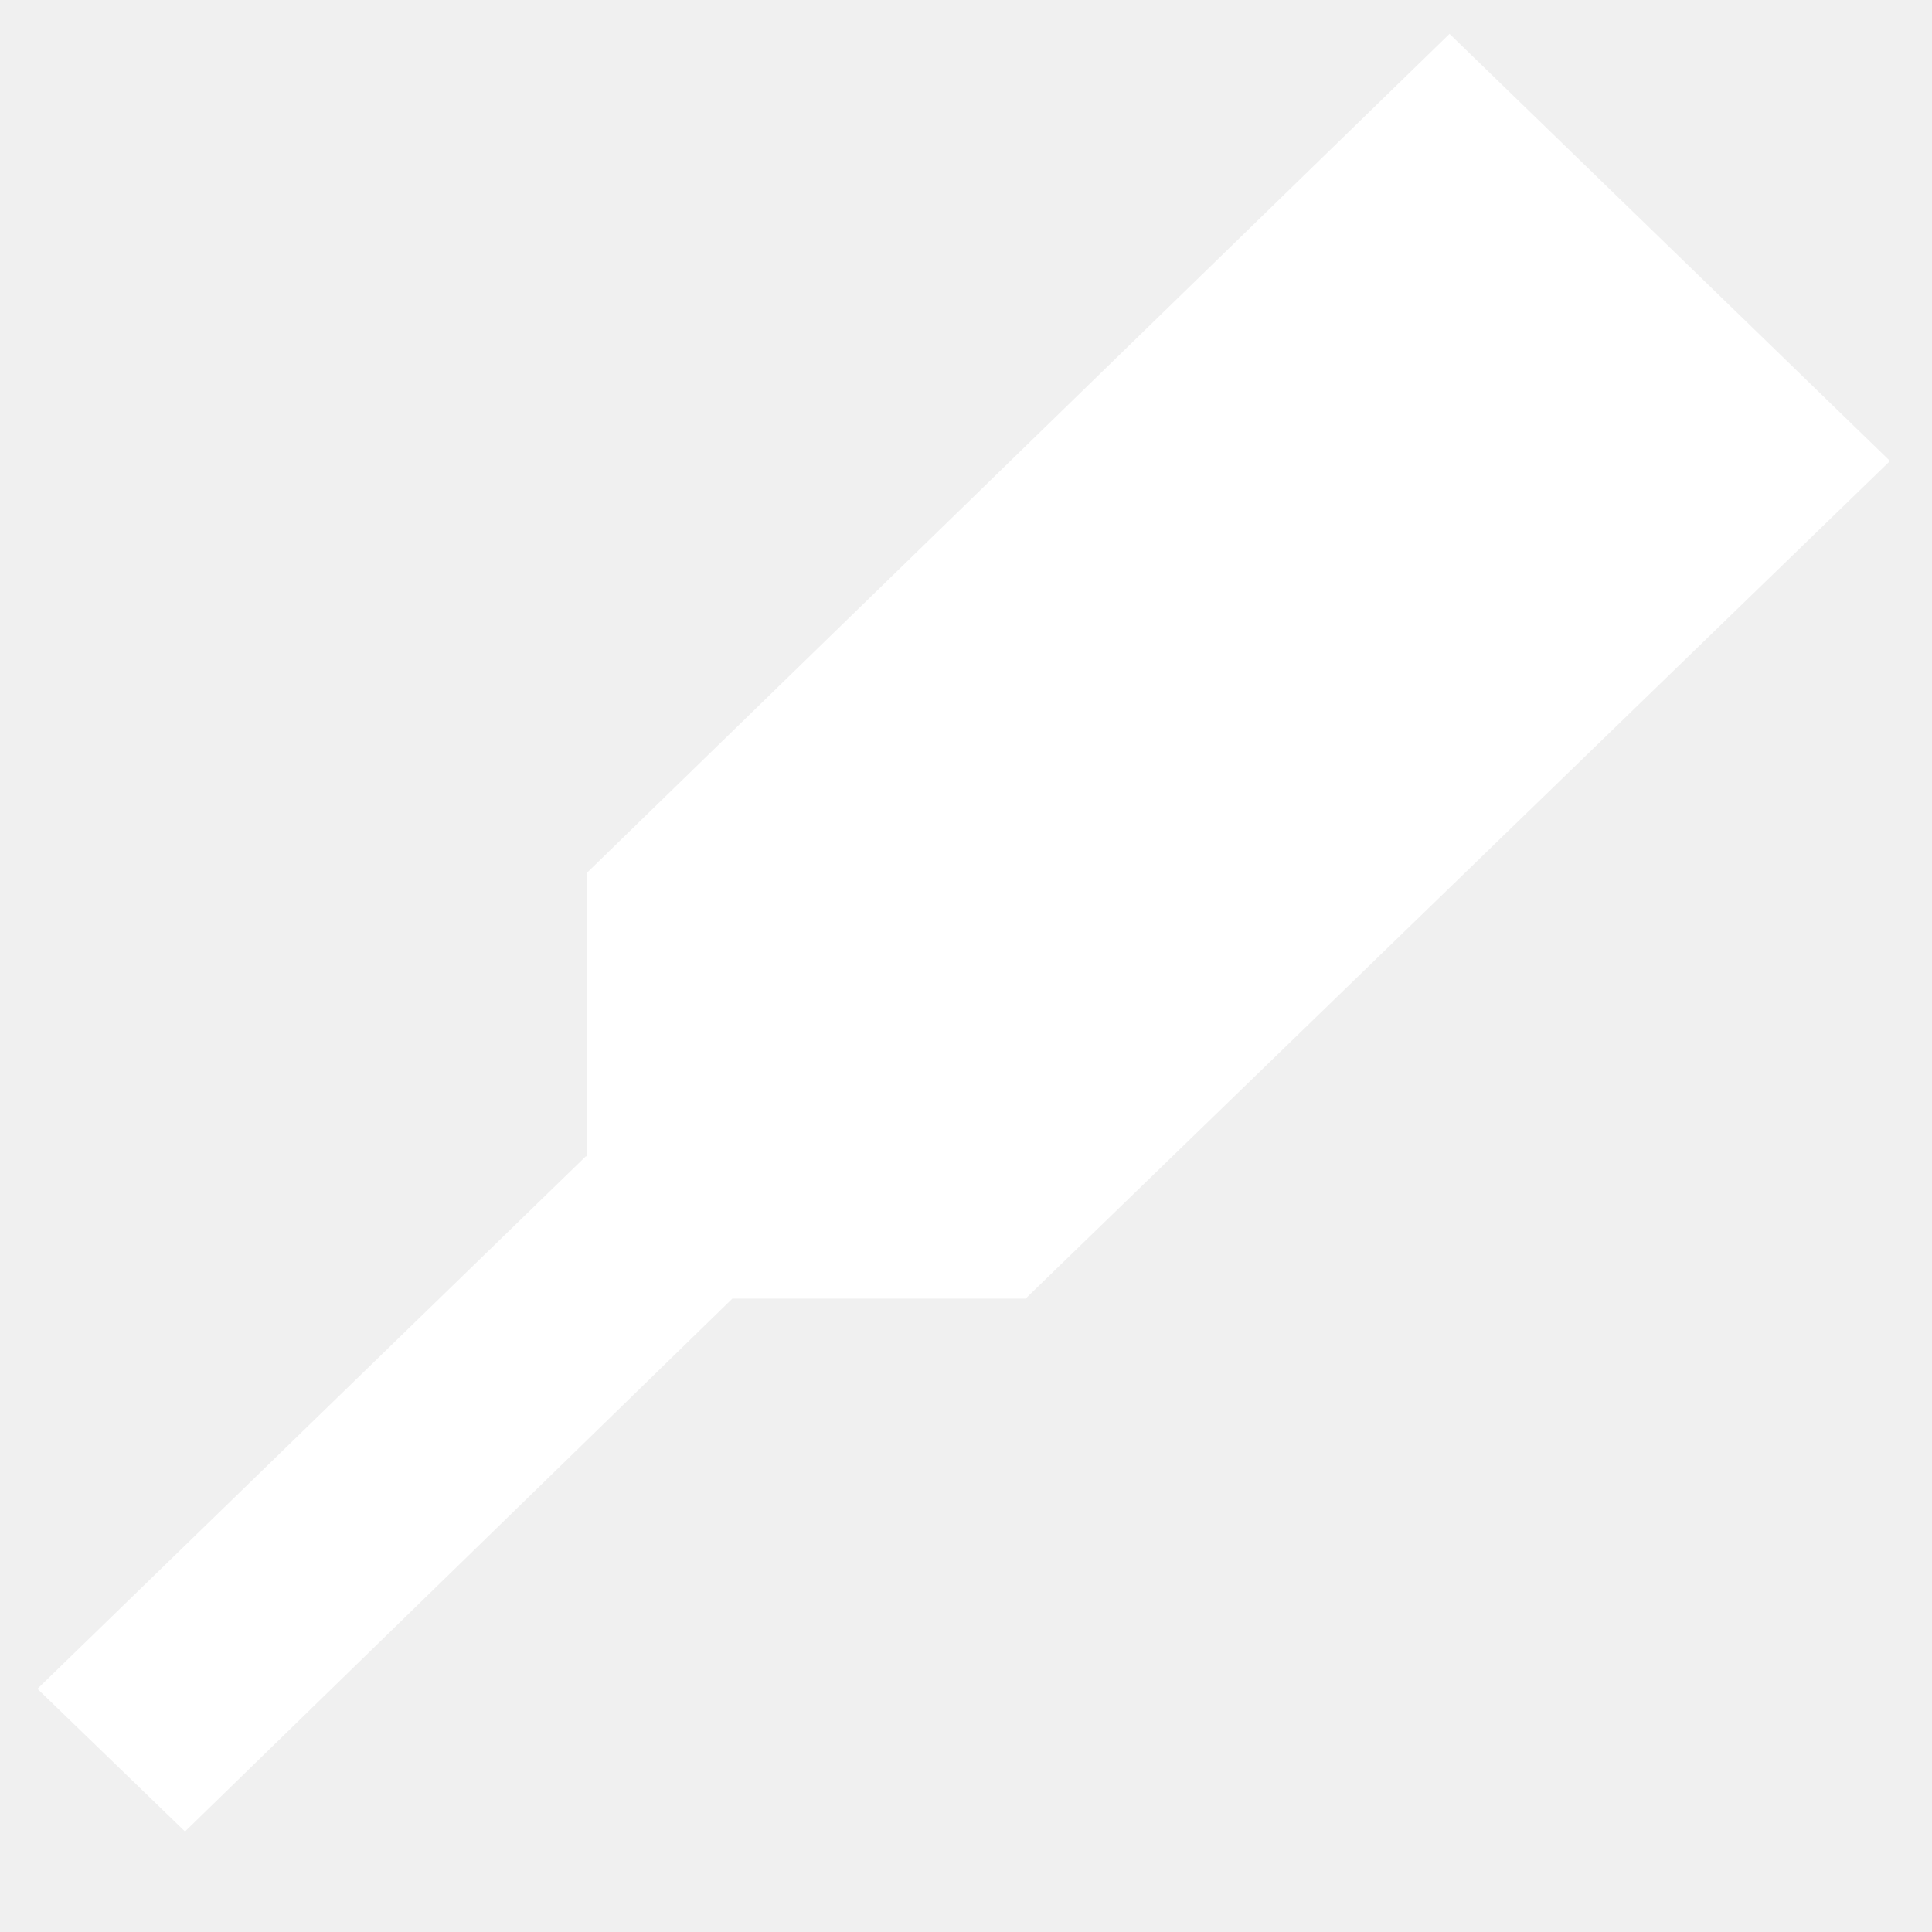
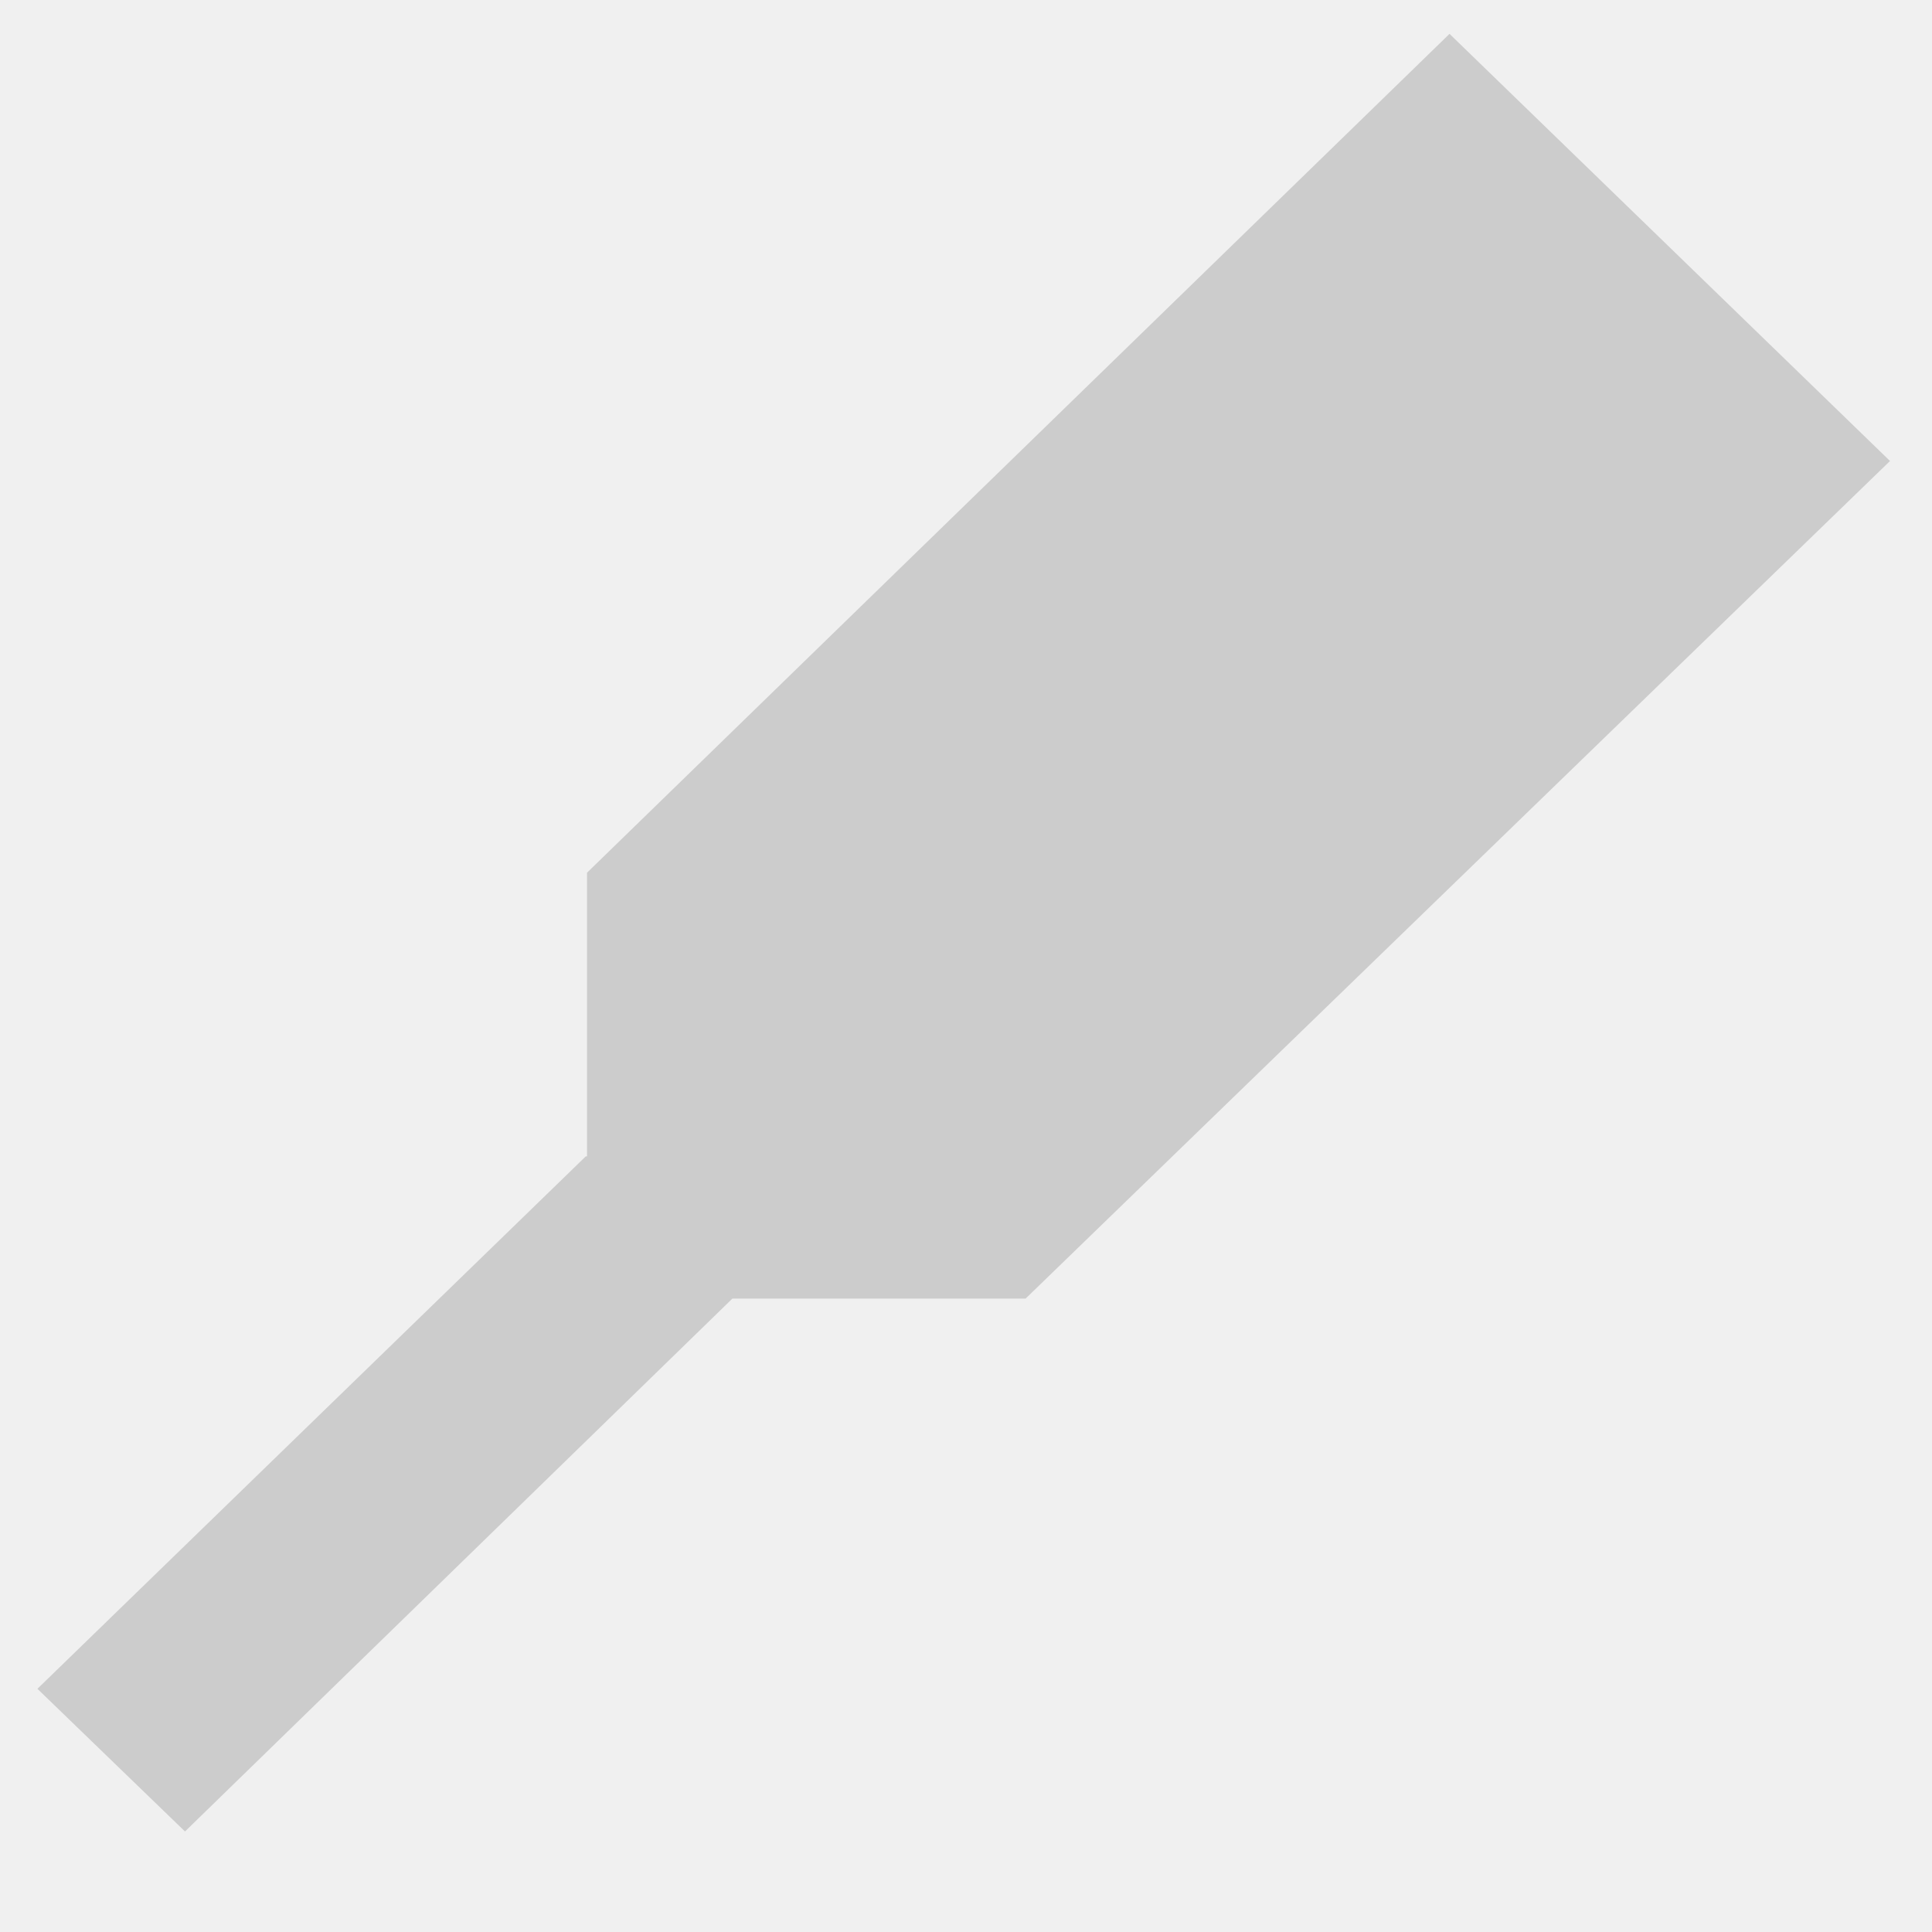
- <svg xmlns="http://www.w3.org/2000/svg" viewBox="0 0 460.125 460.125" fill="#fff">
+ <svg xmlns="http://www.w3.org/2000/svg" viewBox="0 0 460.125 460.125" fill="#ccc">
  <path d="M345.218 8.063l-205.412 199.78v67.561h-.304L8.911 402.205l35.148 33.978 130.362-126.907h69.832l205.872-199.485z" />
</svg>
